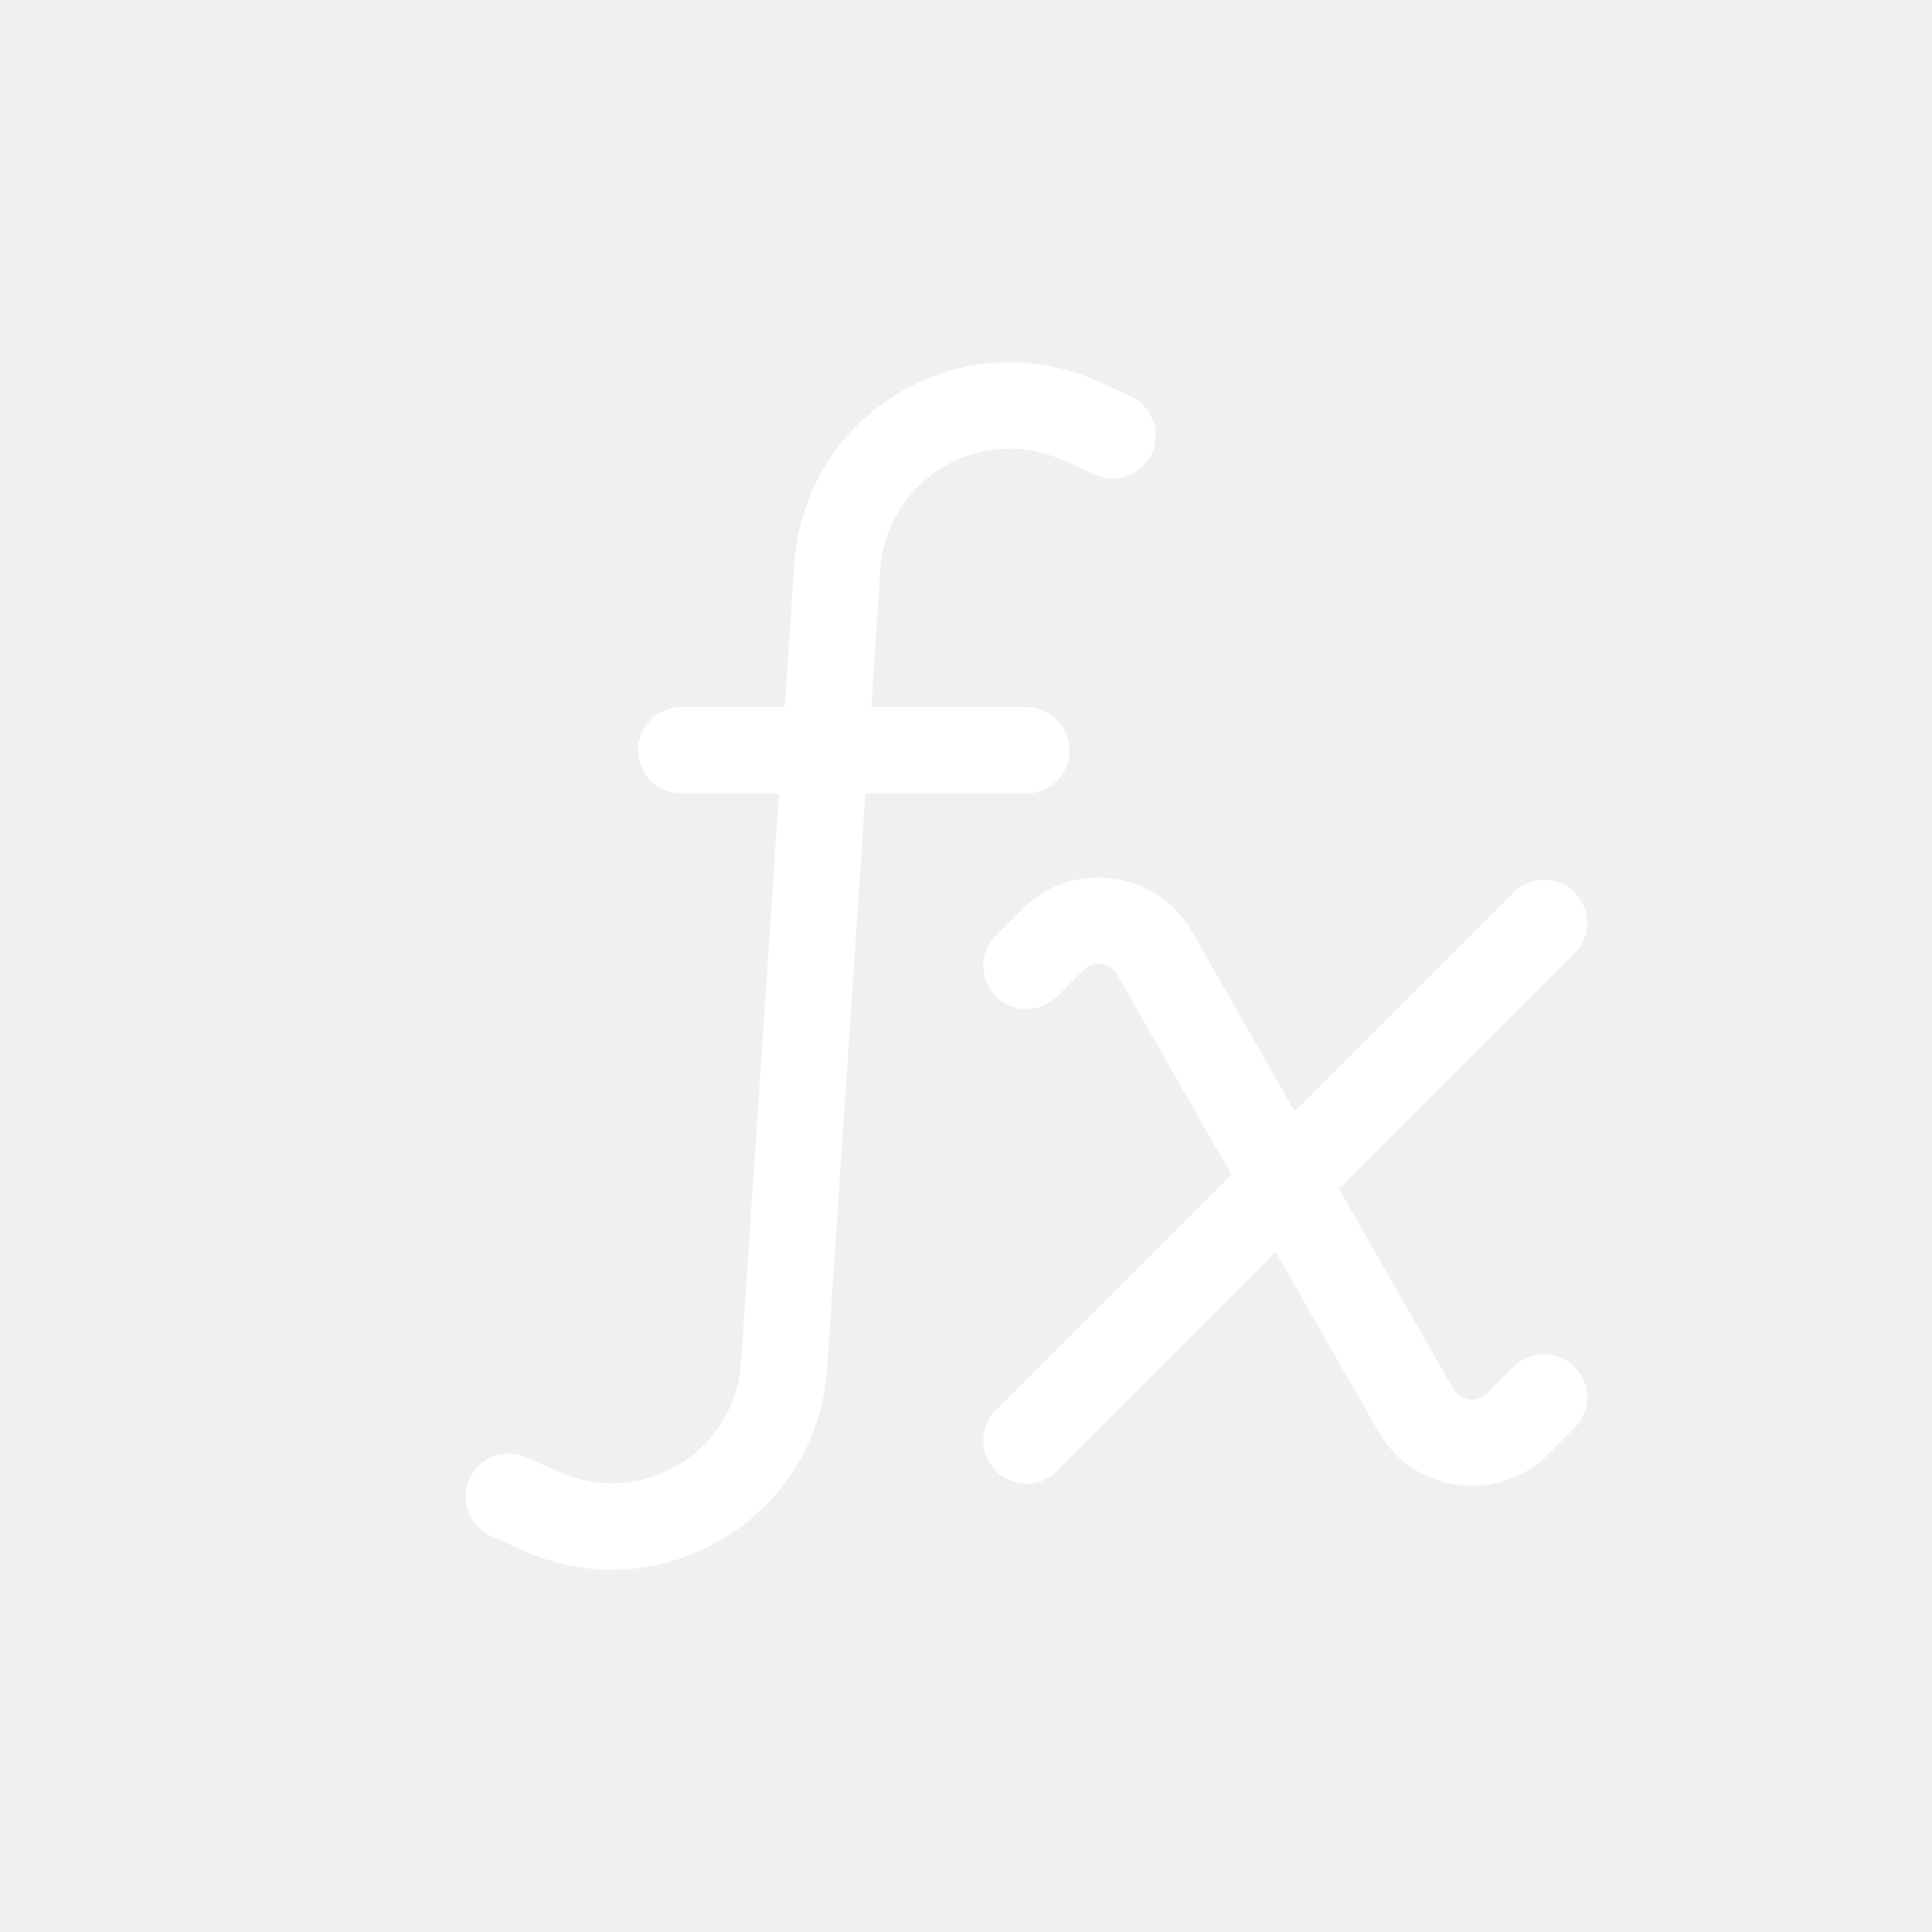
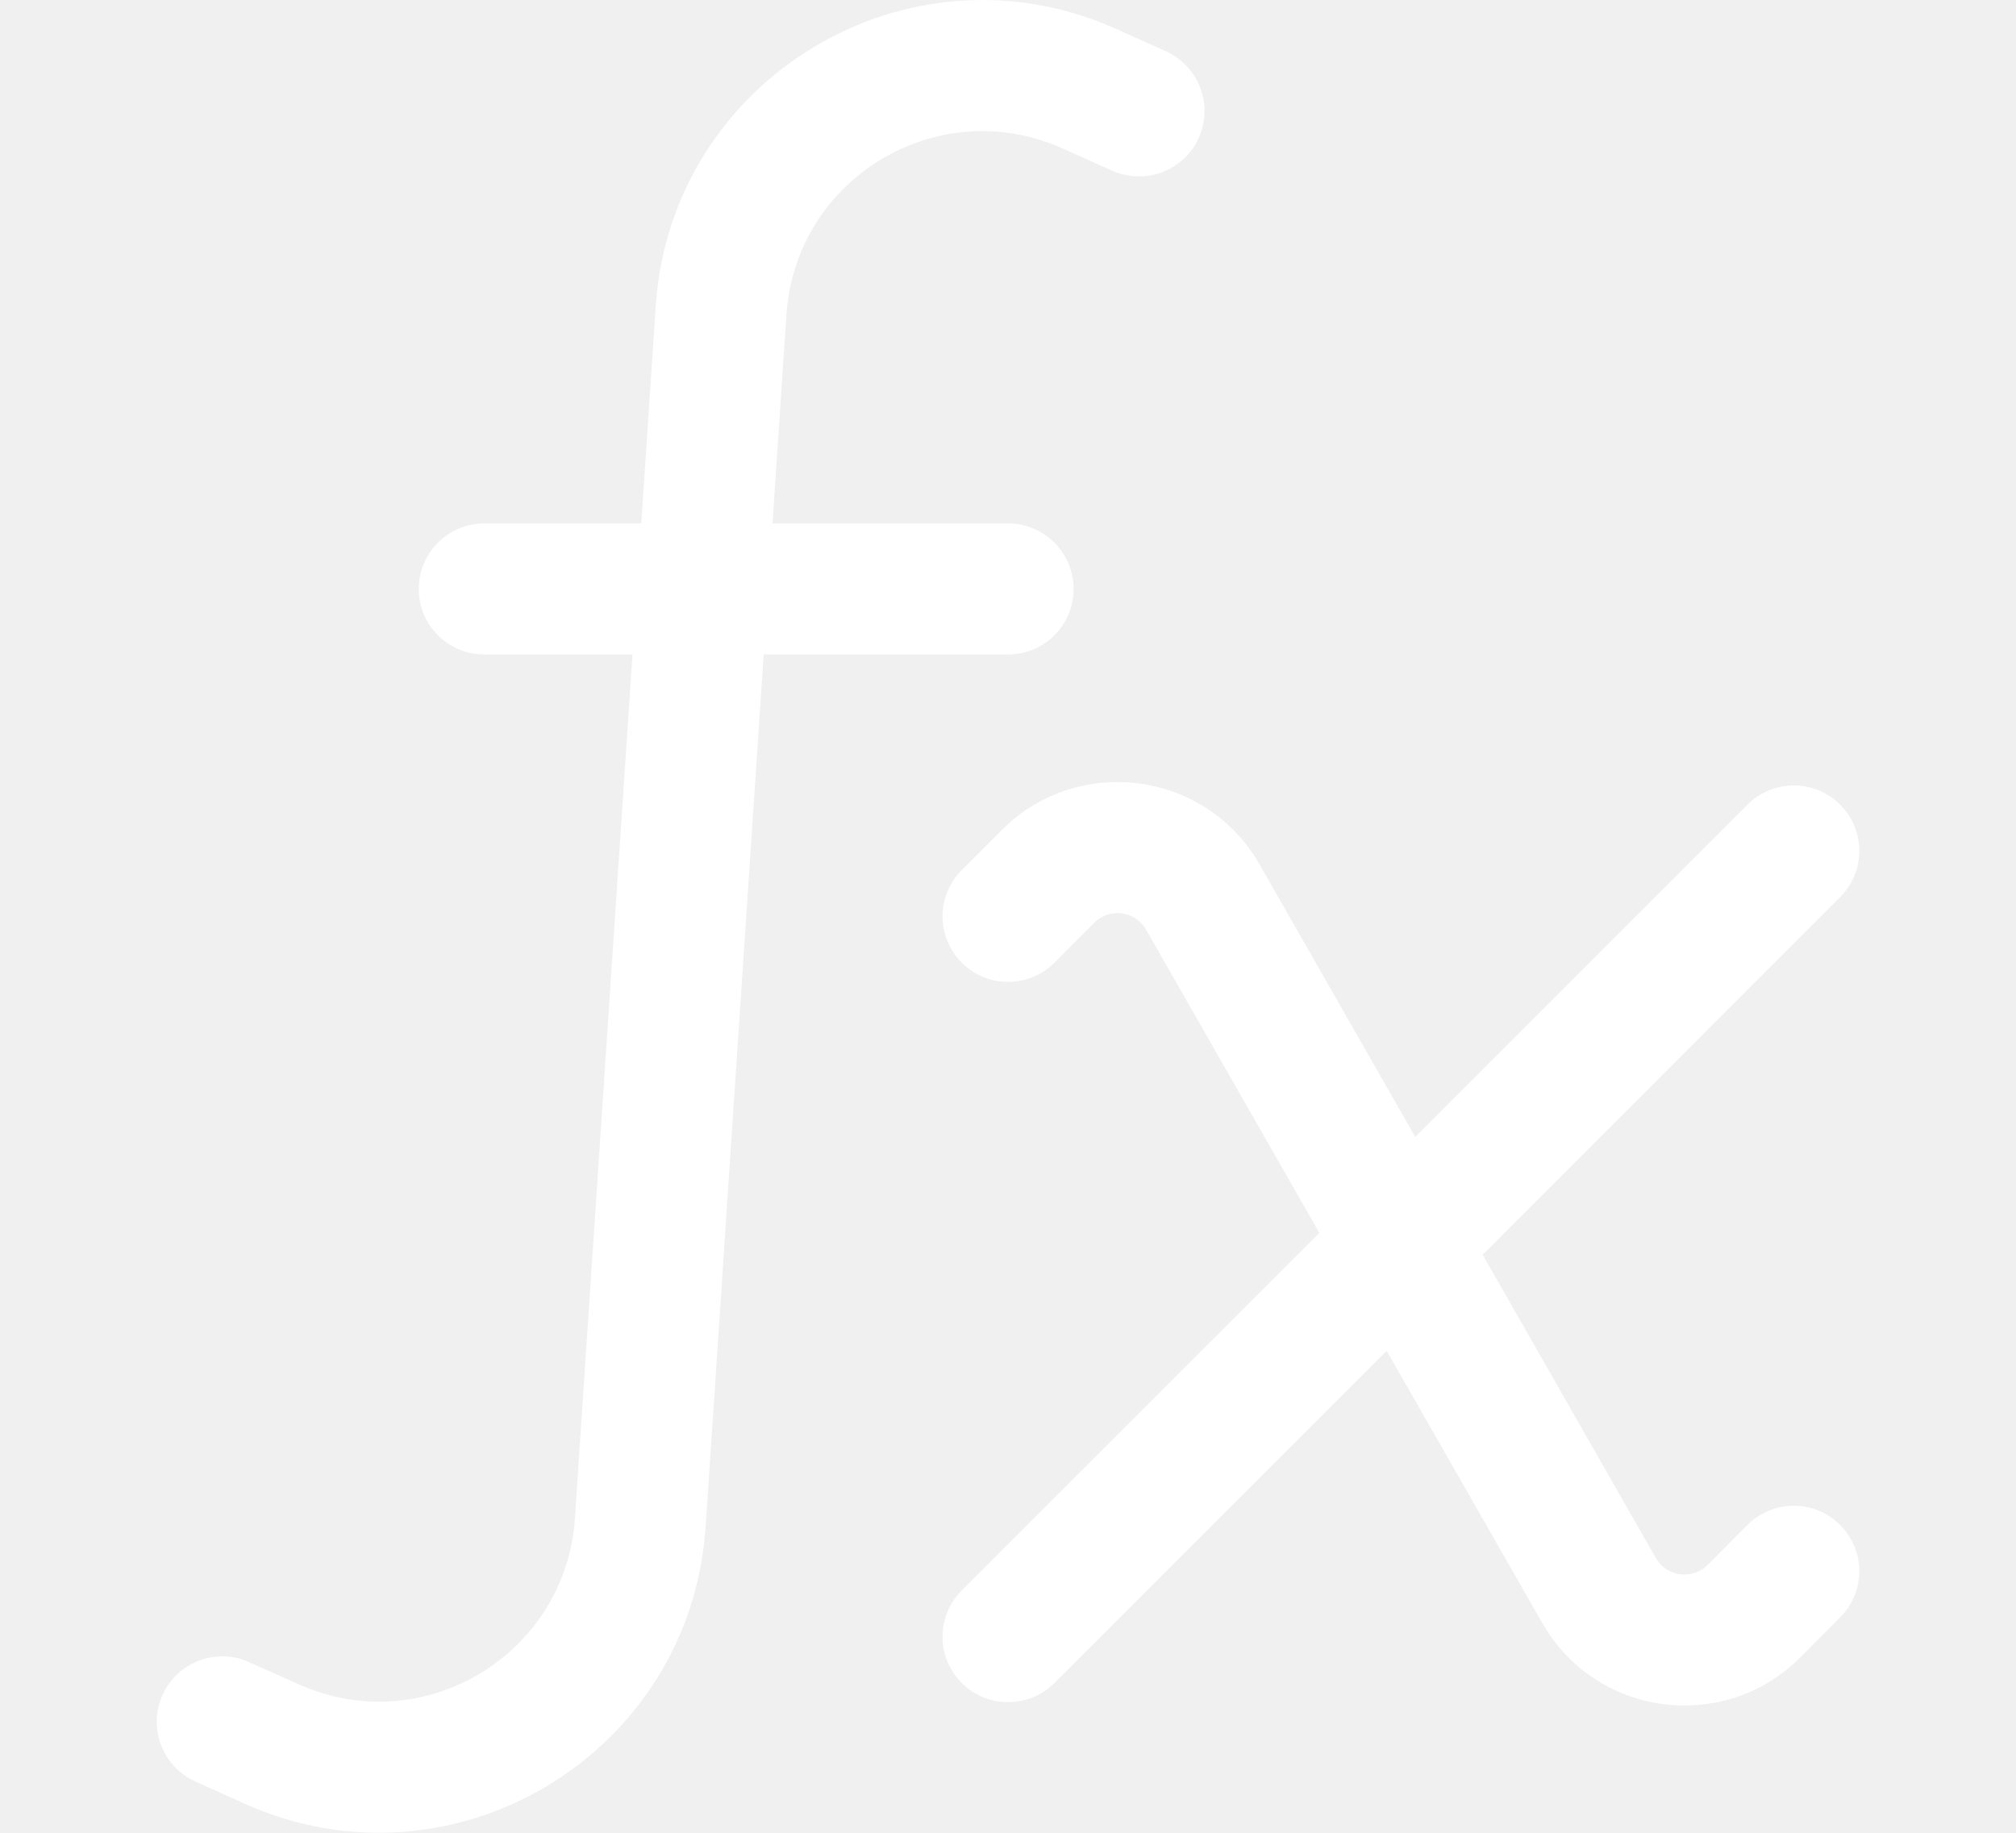
- <svg xmlns="http://www.w3.org/2000/svg" width="16" height="16" viewBox="0 0 16 16" fill="none">
-   <path d="M9.093 3.159C7.957 2.648 6.661 3.427 6.578 4.669L6.499 5.856H5.642C5.445 5.856 5.285 6.016 5.285 6.214C5.285 6.411 5.445 6.571 5.642 6.571H6.451L6.137 11.283C6.087 12.029 5.309 12.496 4.627 12.189L4.359 12.069C4.179 11.988 3.968 12.068 3.887 12.248C3.806 12.428 3.886 12.639 4.066 12.72L4.334 12.841C5.47 13.352 6.767 12.573 6.85 11.331L7.167 6.571H8.5C8.698 6.571 8.857 6.411 8.857 6.214C8.857 6.016 8.698 5.856 8.5 5.856H7.215L7.291 4.717C7.34 3.971 8.119 3.504 8.8 3.811L9.068 3.931C9.248 4.012 9.46 3.932 9.54 3.752C9.621 3.572 9.541 3.361 9.361 3.28L9.093 3.159Z" fill="white" />
-   <path d="M8.971 8.034C9.055 7.951 9.194 7.97 9.253 8.072L10.198 9.727L8.248 11.677C8.108 11.817 8.108 12.043 8.248 12.183C8.387 12.322 8.613 12.322 8.753 12.183L10.566 10.37L11.415 11.855C11.707 12.367 12.405 12.46 12.822 12.044L13.04 11.825C13.18 11.686 13.18 11.46 13.04 11.32C12.901 11.181 12.674 11.181 12.535 11.32L12.316 11.539C12.233 11.622 12.094 11.603 12.035 11.501L11.089 9.846L13.04 7.895C13.18 7.756 13.18 7.53 13.04 7.39C12.901 7.251 12.675 7.251 12.535 7.39L10.722 9.203L9.873 7.717C9.581 7.206 8.882 7.112 8.466 7.529L8.248 7.747C8.108 7.887 8.108 8.113 8.248 8.253C8.387 8.392 8.613 8.392 8.753 8.253L8.971 8.034Z" fill="white" />
+ <svg xmlns="http://www.w3.org/2000/svg" width="11" height="10" viewBox="0 0 11 10" fill="none">
+   <path d="M6.093 0.159C4.958 -0.352 3.661 0.427 3.578 1.669L3.499 2.856H2.642C2.445 2.856 2.285 3.016 2.285 3.214C2.285 3.411 2.445 3.571 2.642 3.571H3.451L3.137 8.283C3.087 9.029 2.309 9.496 1.628 9.189L1.359 9.069C1.18 8.988 0.968 9.068 0.887 9.248C0.806 9.428 0.886 9.639 1.066 9.72L1.334 9.841C2.47 10.352 3.767 9.573 3.85 8.331L4.167 3.571H5.5C5.698 3.571 5.858 3.411 5.858 3.214C5.858 3.016 5.698 2.856 5.5 2.856H4.215L4.291 1.717C4.341 0.971 5.119 0.504 5.8 0.811L6.068 0.931C6.248 1.012 6.46 0.932 6.541 0.752C6.622 0.572 6.541 0.361 6.362 0.28L6.093 0.159Z" fill="white" />
+   <path d="M5.971 5.034C6.055 4.951 6.194 4.97 6.253 5.072L7.199 6.727L5.248 8.677C5.108 8.817 5.108 9.043 5.248 9.183C5.387 9.322 5.614 9.322 5.753 9.183L7.566 7.37L8.415 8.855C8.707 9.367 9.406 9.46 9.822 9.044L10.04 8.825C10.18 8.686 10.18 8.46 10.04 8.32C9.901 8.181 9.675 8.181 9.535 8.32L9.317 8.539C9.233 8.622 9.094 8.603 9.035 8.501L8.09 6.846L10.04 4.895C10.18 4.756 10.18 4.53 10.04 4.39C9.901 4.251 9.675 4.251 9.535 4.39L7.722 6.203L6.873 4.717C6.581 4.206 5.883 4.112 5.466 4.529L5.248 4.747C5.108 4.887 5.108 5.113 5.248 5.253C5.387 5.392 5.614 5.392 5.753 5.253L5.971 5.034Z" fill="white" />
</svg>
